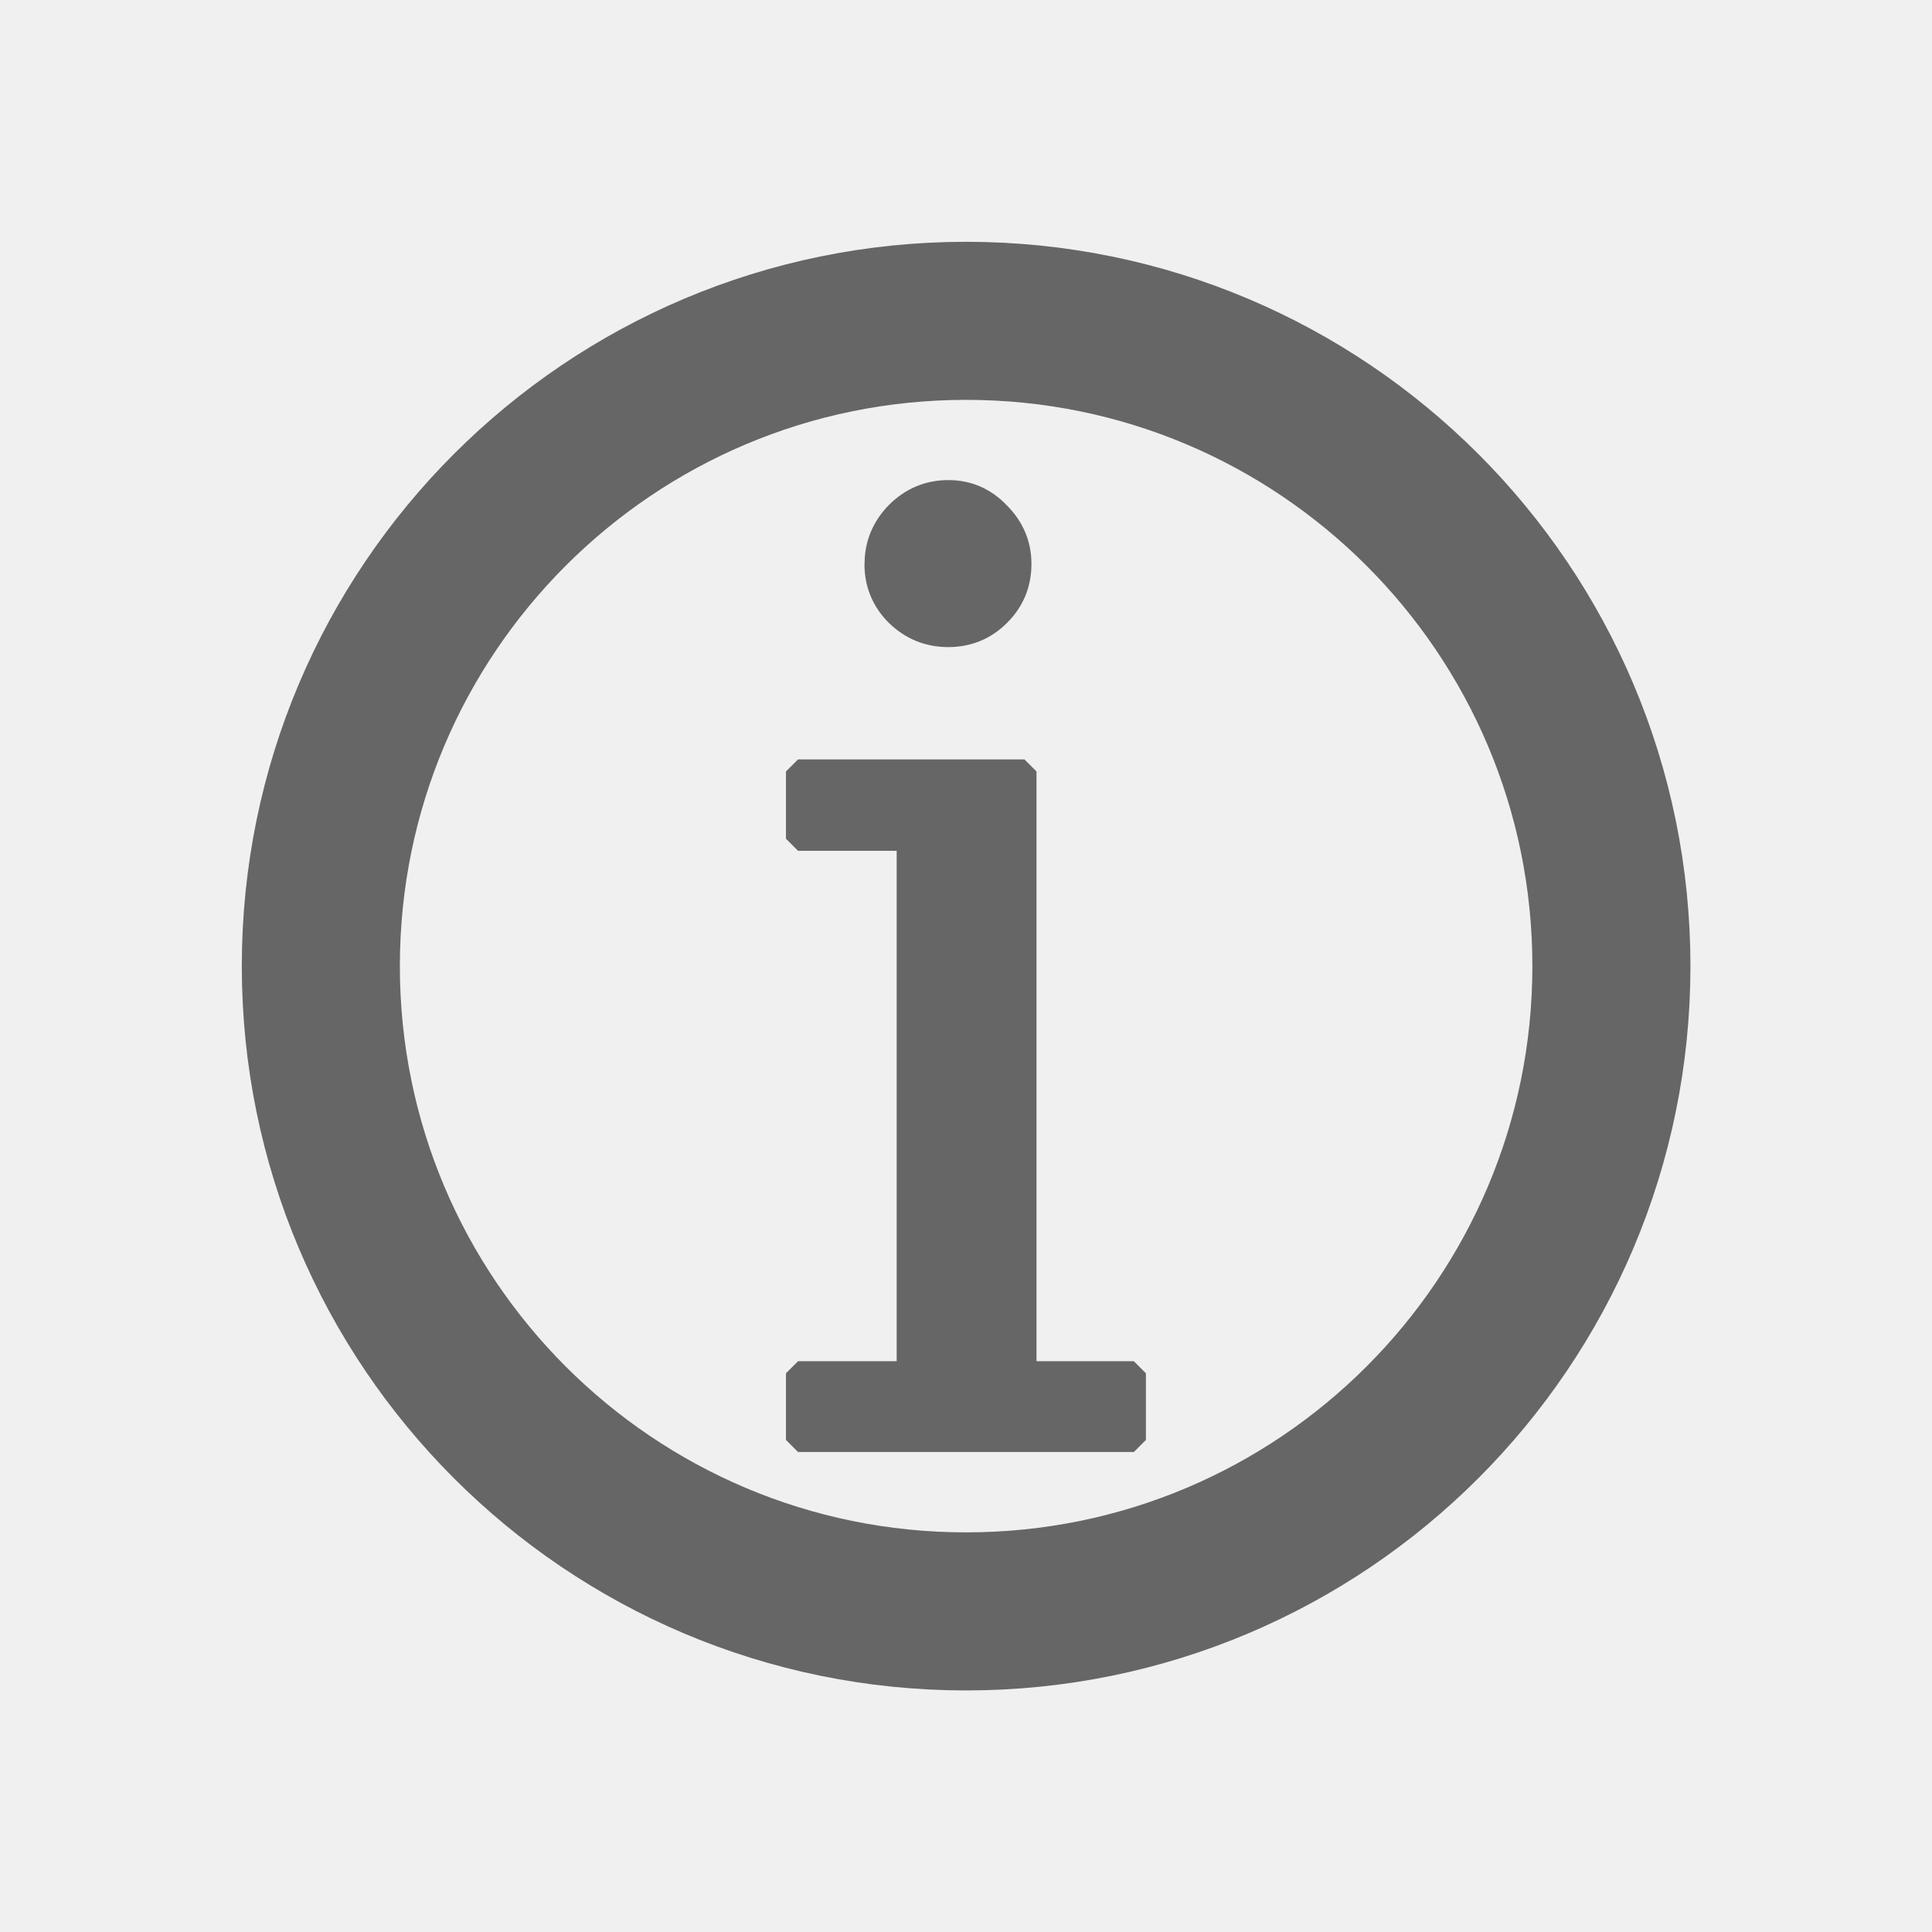
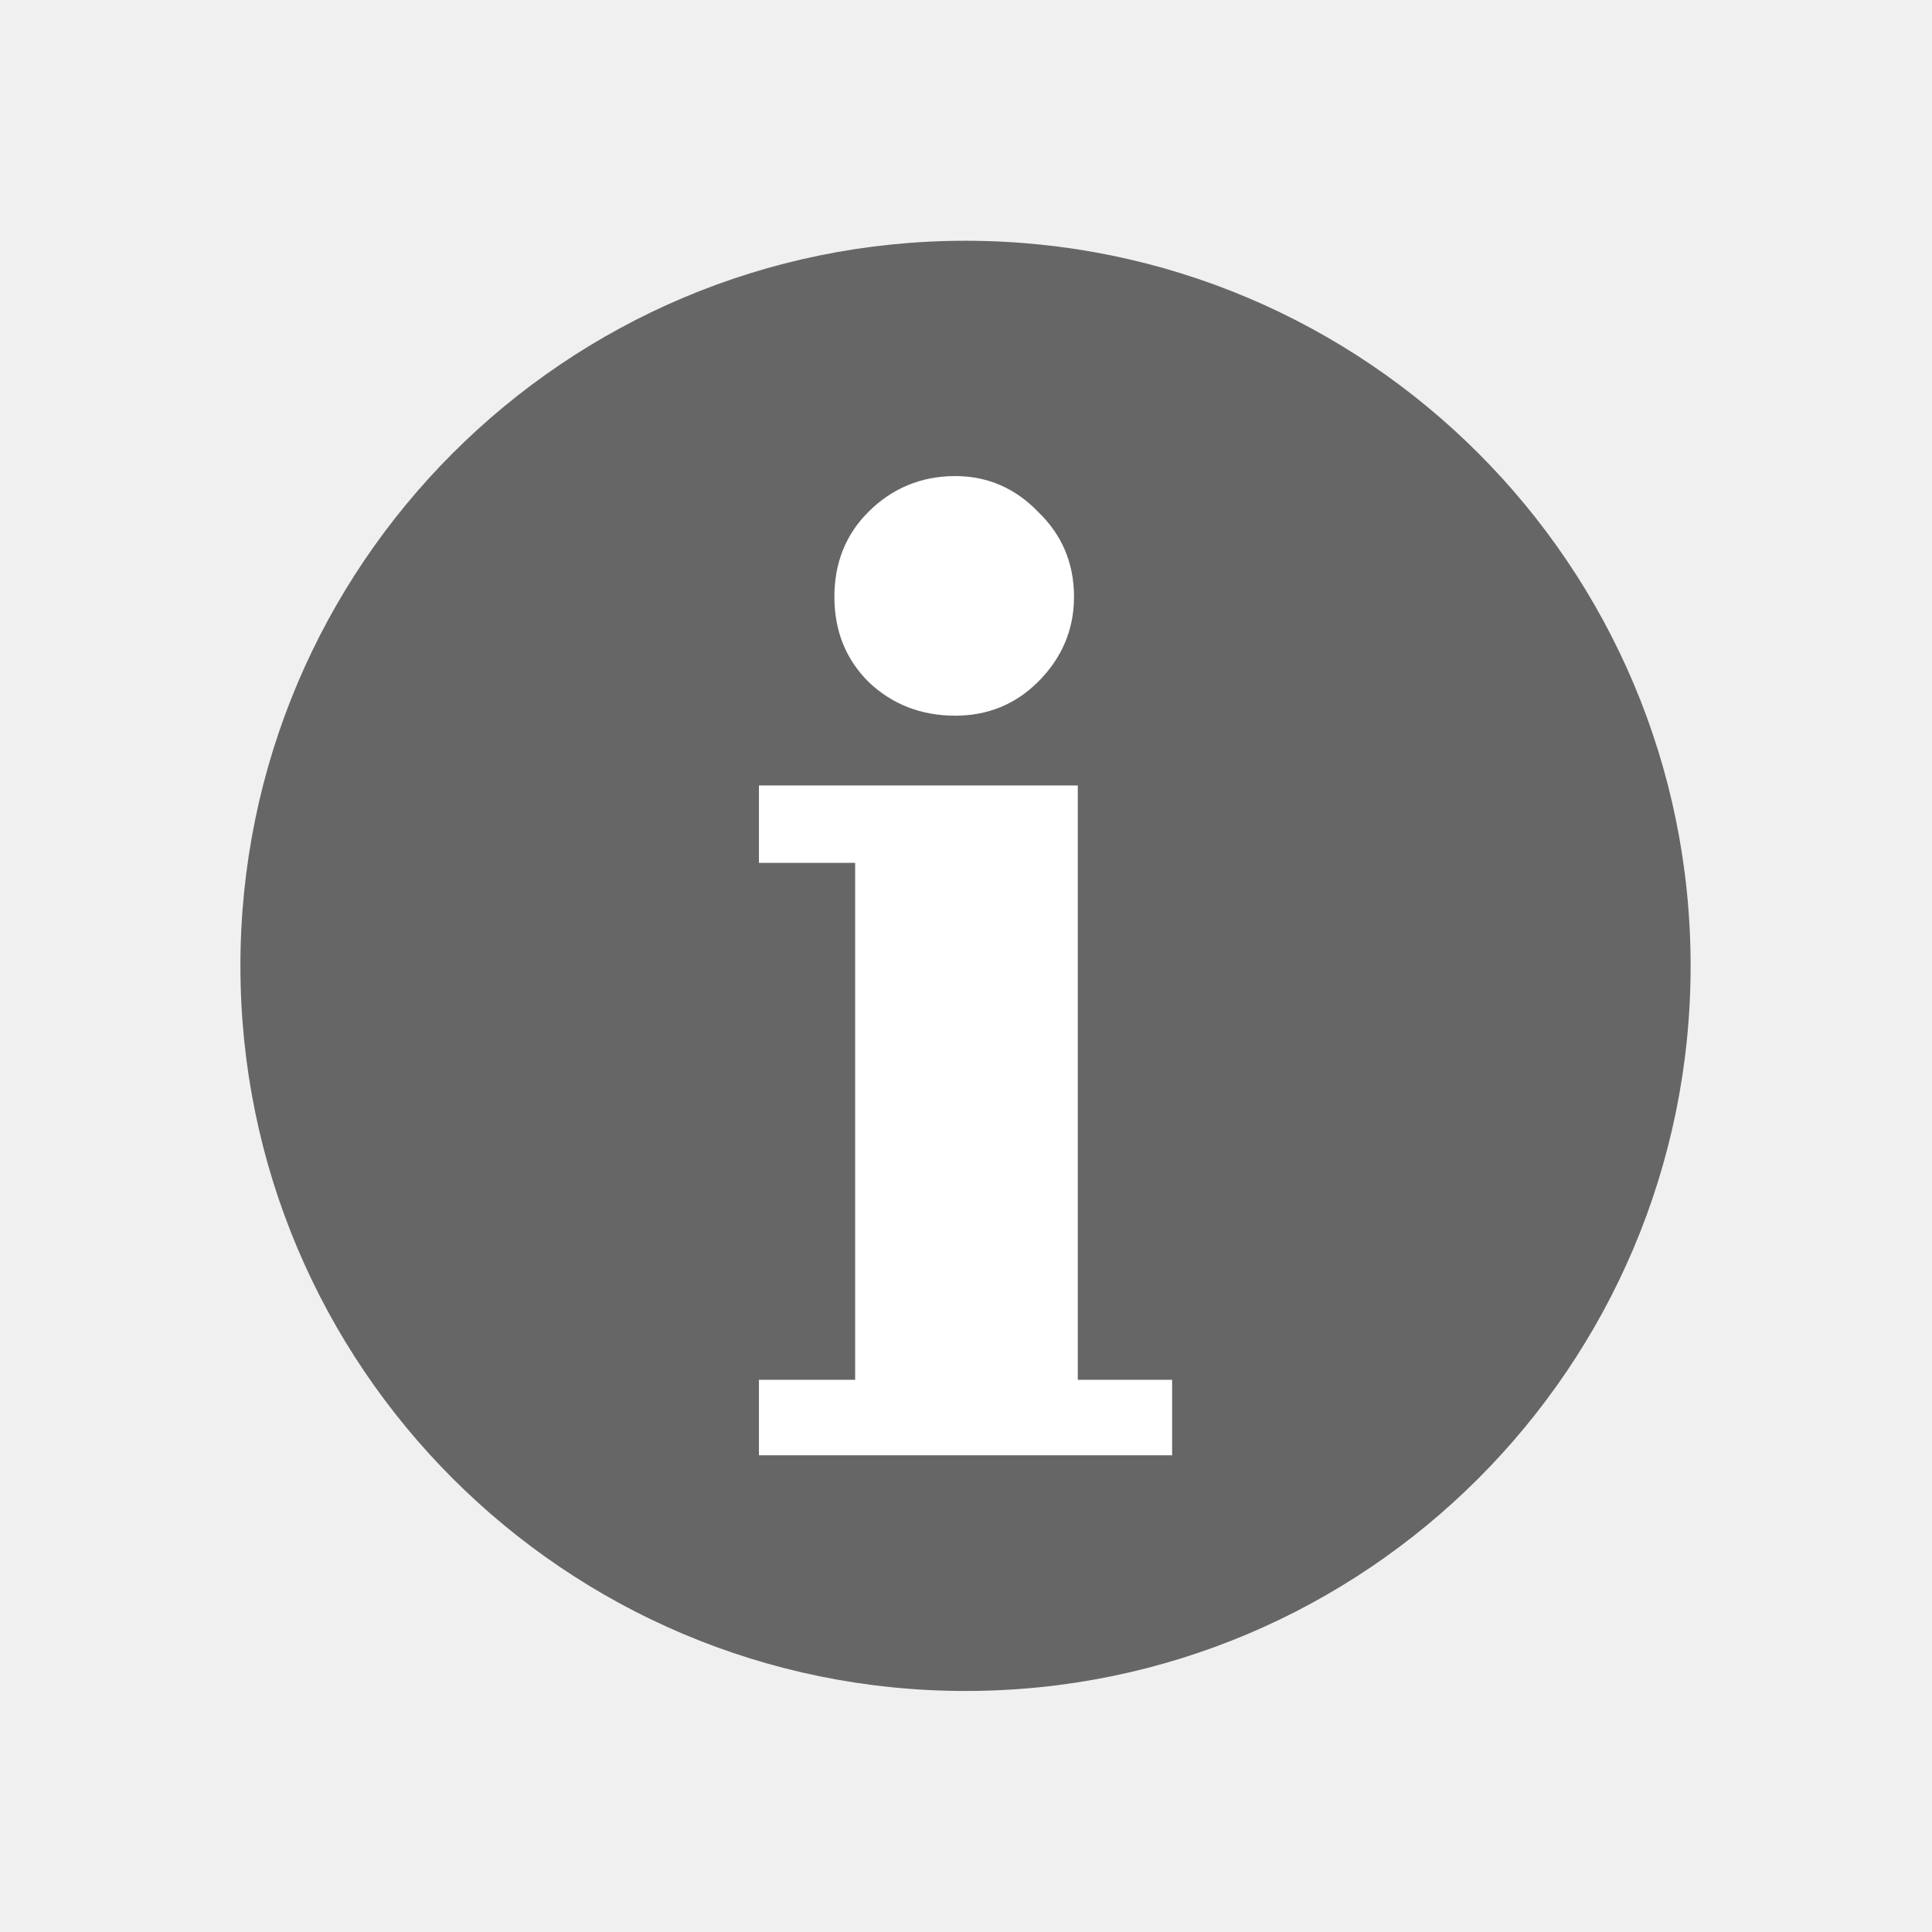
<svg xmlns="http://www.w3.org/2000/svg" width="16" height="16" id="svg2" version="1.1" xml:space="preserve">
-   <defs id="defs4" />
+   <defs id="defs4">
+     <linearGradient id="swatch1">
+       <stop style="stop-color:#ffffff;stop-opacity:1;" offset="0" id="stop1" />
+     </linearGradient>
+   </defs>
  <g id="layer1" style="display:inline" transform="translate(0,-1036.362)">
-     <ellipse style="fill:none;fill-opacity:1;stroke:#666666;stroke-width:1.309;stroke-linejoin:miter;stroke-miterlimit:0;stroke-dasharray:none;stroke-opacity:1;paint-order:normal" id="path9" cx="8.001" cy="1044.363" rx="5.344" ry="5.344" />
-     <path style="font-size:10.667px;font-family:'DejaVu Serif';-inkscape-font-specification:'DejaVu Serif, Normal';fill:#666666;fill-opacity:1;stroke:#666666;stroke-width:0.2;stroke-miterlimit:0" d="m 7.26,1041.032 q 0,-0.24 0.172,-0.417 0.177,-0.177 0.422,-0.177 0.24,0 0.411,0.177 0.177,0.177 0.177,0.417 0,0.245 -0.172,0.417 -0.172,0.172 -0.417,0.172 -0.245,0 -0.422,-0.172 -0.172,-0.172 -0.172,-0.417 z m 1.224,6.703 h 0.906 v 0.552 H 6.609 v -0.552 h 0.917 v -4.427 H 6.609 v -0.557 h 1.875 z" id="text9" aria-label="i" />
+     <ellipse style="fill:#666666;fill-opacity:1;stroke:#666666;stroke-width:0;stroke-linejoin:miter;stroke-miterlimit:0;stroke-dasharray:none;stroke-opacity:1;paint-order:normal" id="path9" cx="7.996" cy="1044.361" rx="6.005" ry="6.005" />
+     <text xml:space="preserve" style="font-style:normal;font-variant:normal;font-weight:bold;font-stretch:normal;font-size:10.667px;font-family:'DejaVu Serif';-inkscape-font-specification:'DejaVu Serif, Bold';font-variant-ligatures:normal;font-variant-caps:normal;font-variant-numeric:normal;font-variant-east-asian:normal;writing-mode:lr-tb;direction:ltr;fill:#666666;fill-opacity:1;stroke:#666666;stroke-width:0;stroke-dasharray:none" x="5.924" y="1048.414" id="text7">
+       <tspan id="tspan7" x="5.924" y="1048.414" style="font-style:normal;font-variant:normal;font-weight:bold;font-stretch:normal;font-size:10.667px;font-family:'DejaVu Serif';-inkscape-font-specification:'DejaVu Serif, Bold';font-variant-ligatures:normal;font-variant-caps:normal;font-variant-numeric:normal;font-variant-east-asian:normal;fill:#ffffff;fill-opacity:1">i</tspan>
+     </text>
  </g>
</svg>
